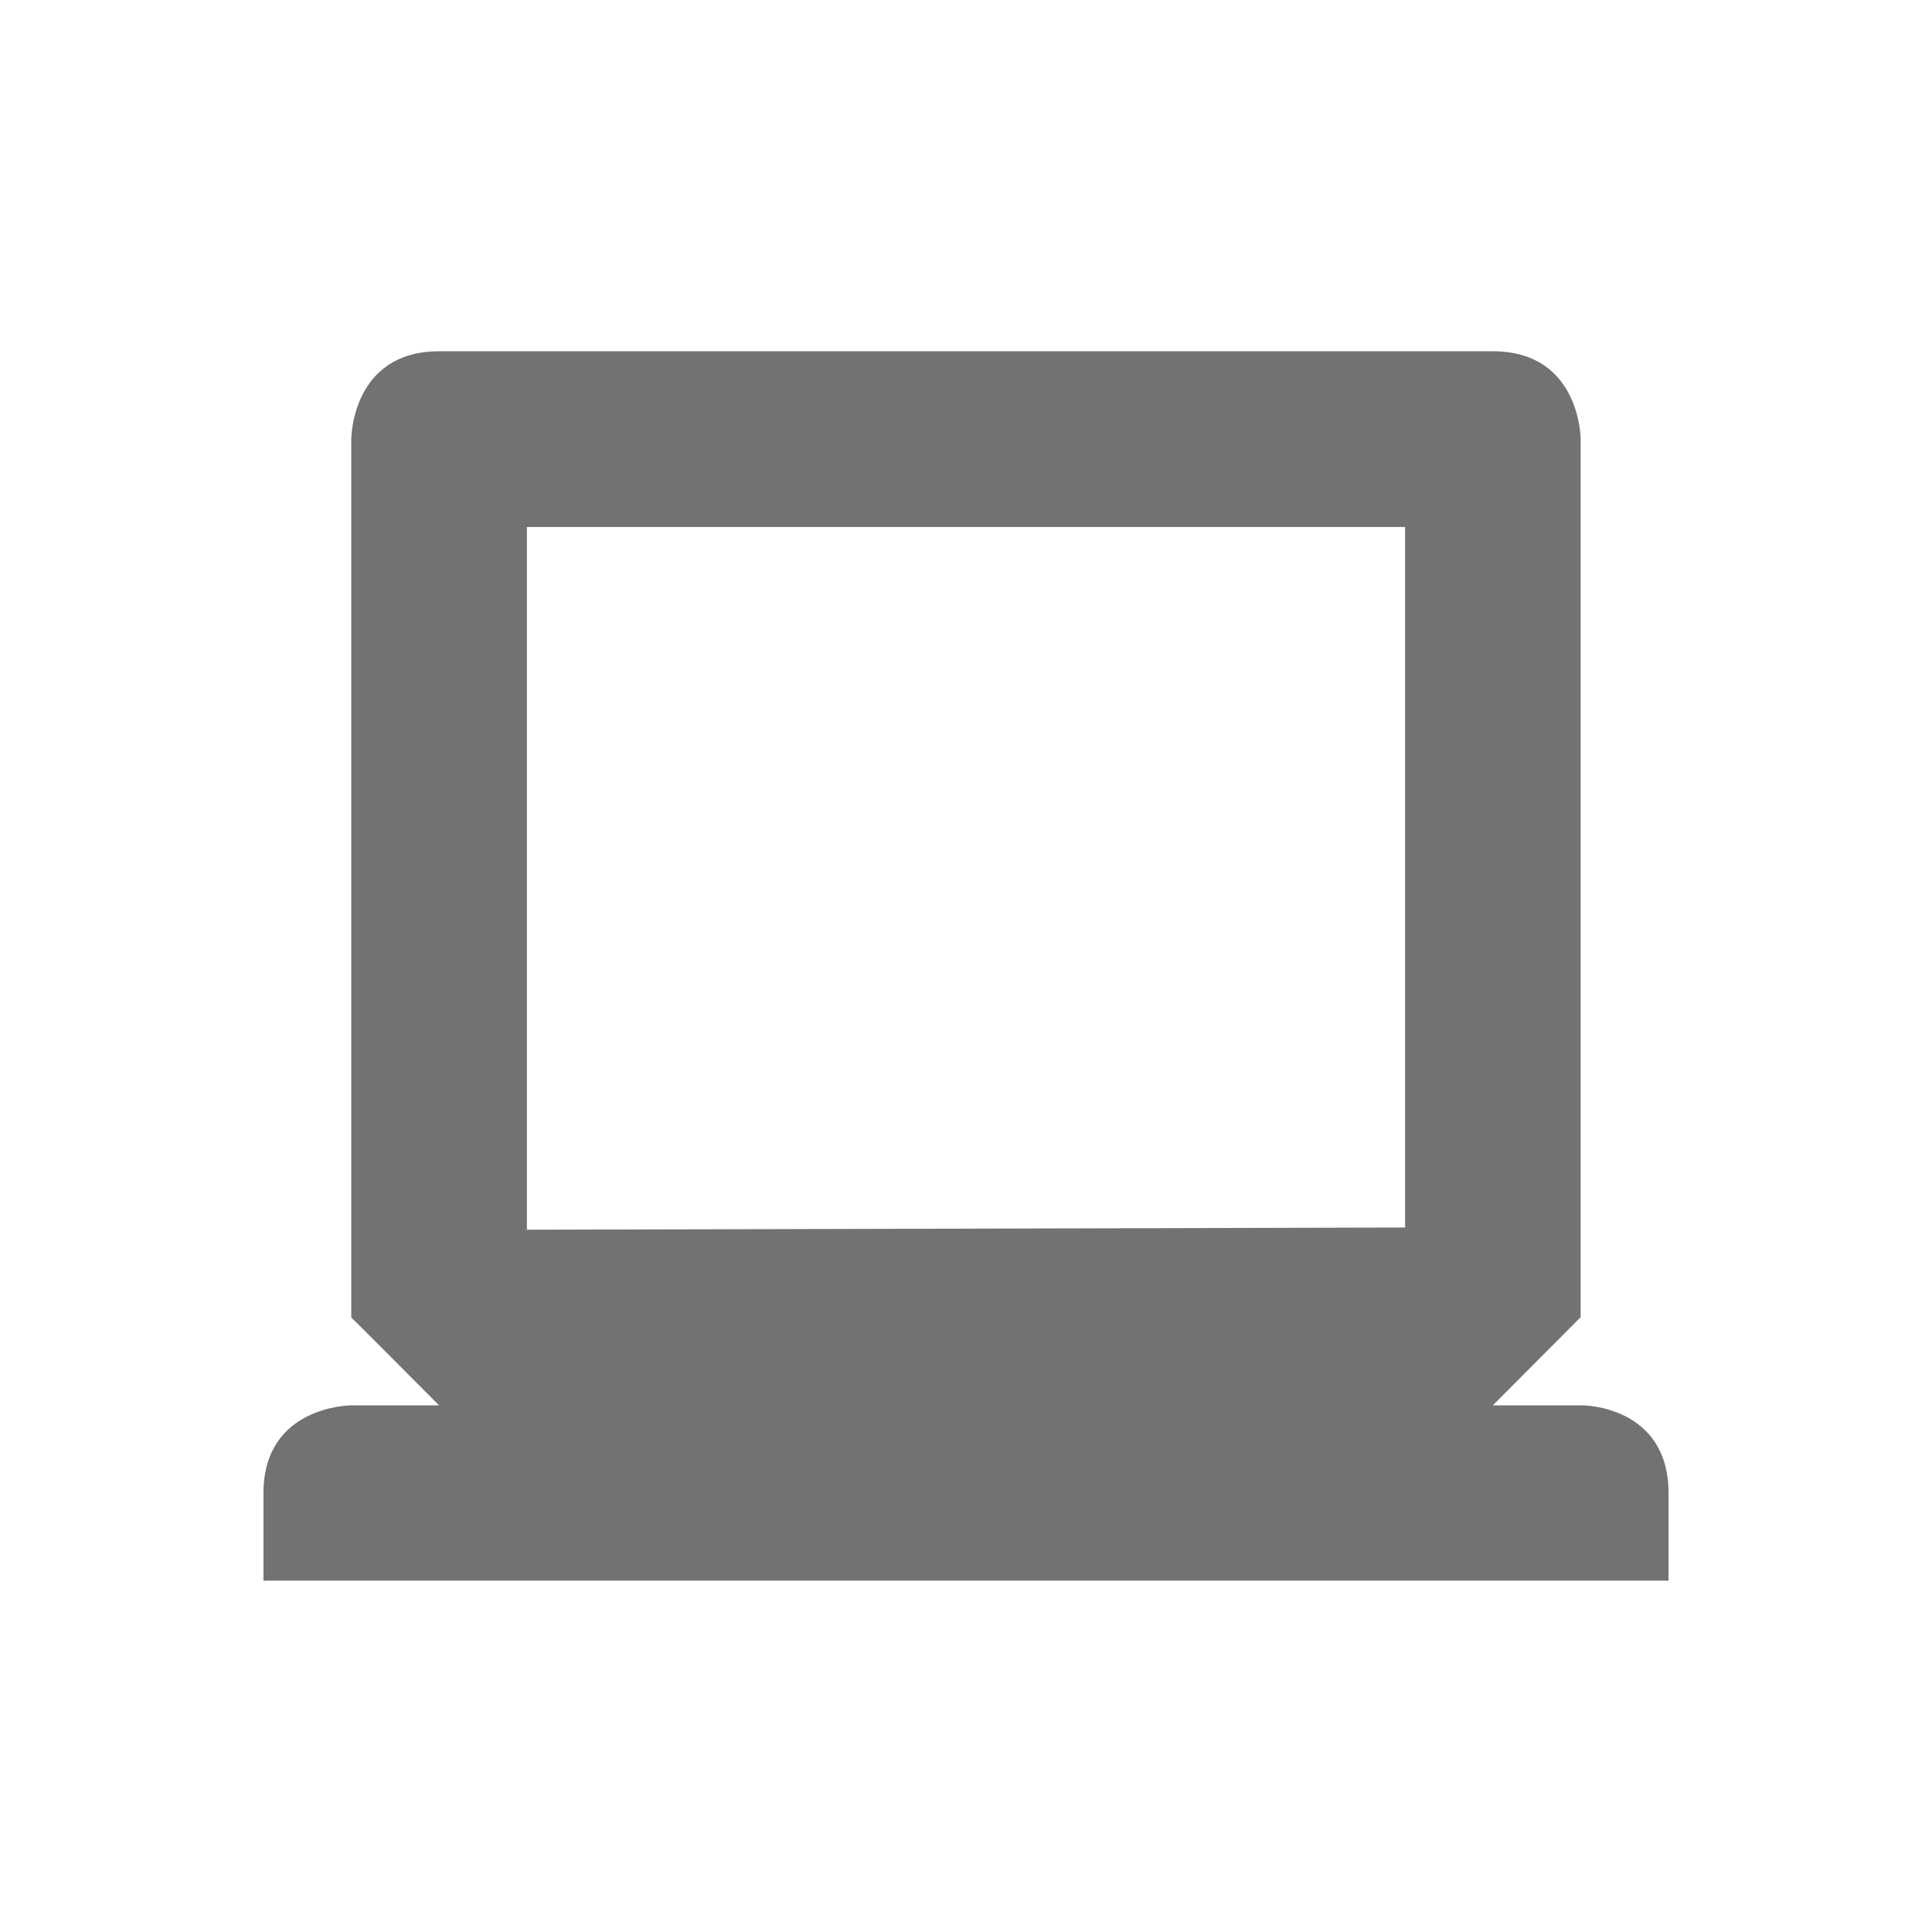
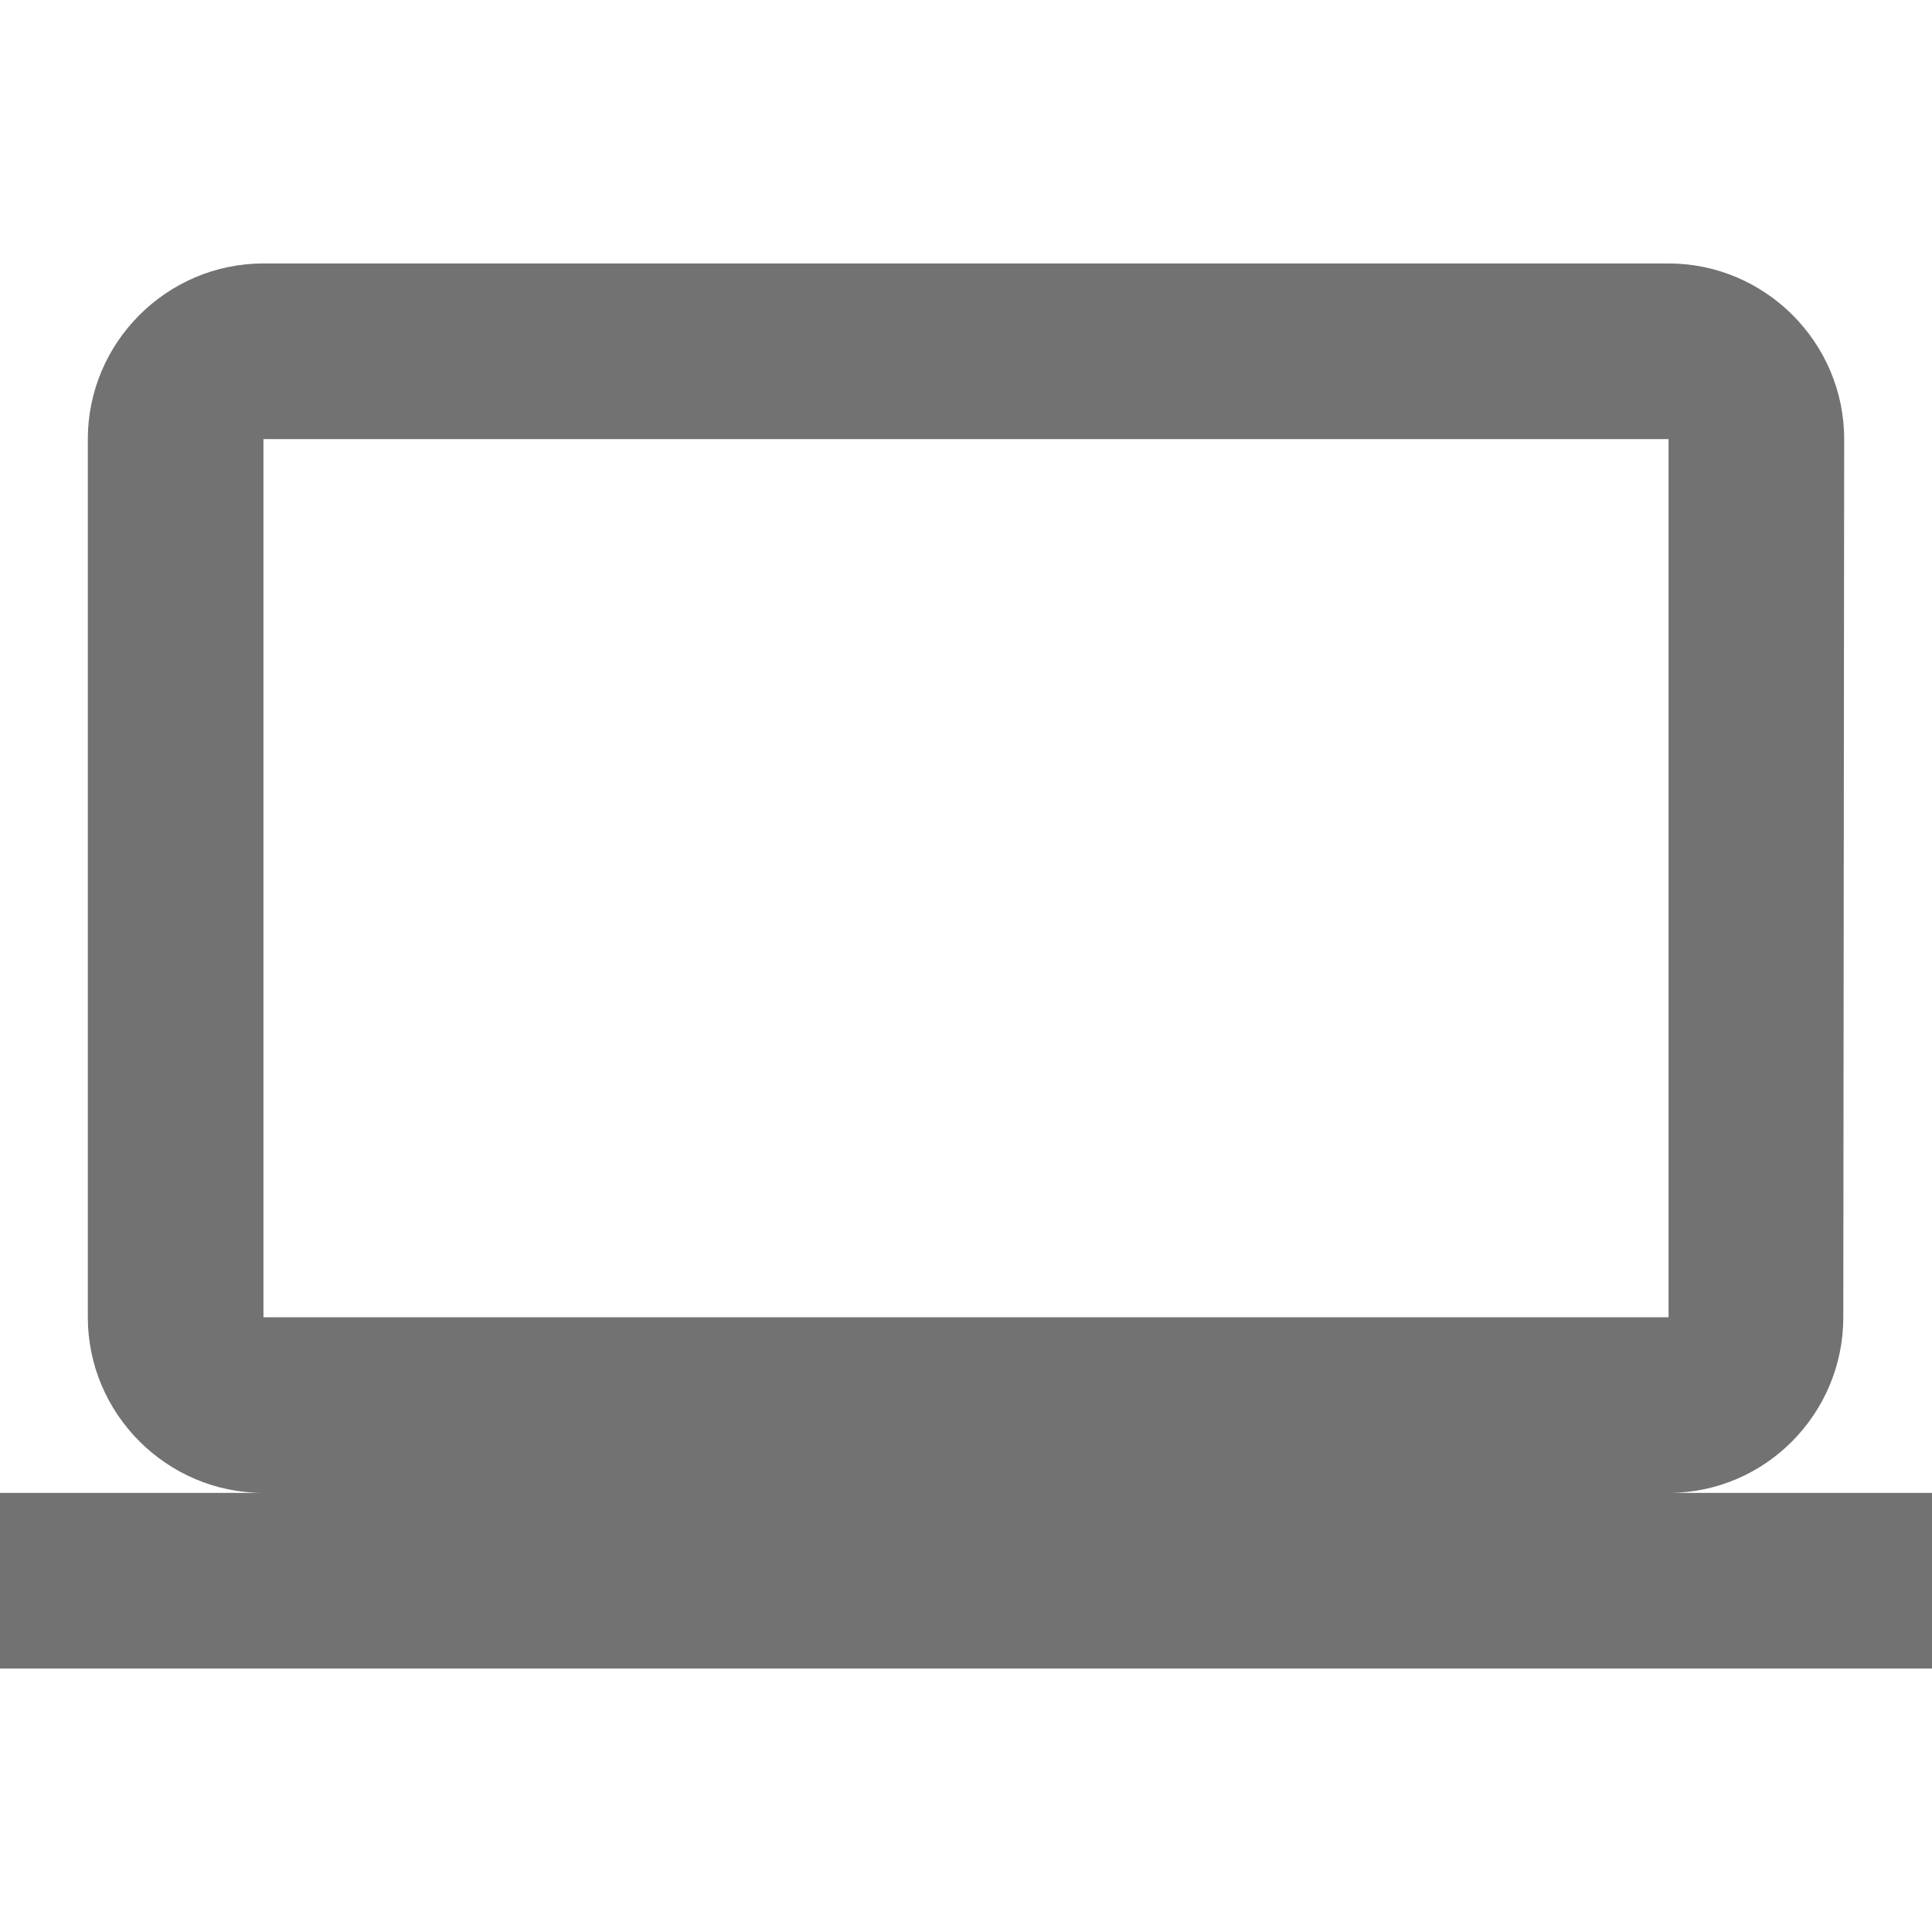
- <svg xmlns="http://www.w3.org/2000/svg" width="22" height="22" version="1.1" viewBox="0 0 22 22">
+ <svg xmlns="http://www.w3.org/2000/svg" width="22" height="22" version="1.1">
  <defs>
    <style id="current-color-scheme" type="text/css">.ColorScheme-Text { color:#727272; } .ColorScheme-Highlight { color:#5294e2; }</style>
  </defs>
-   <path class="ColorScheme-Text" d="m5 4c-1 0-1 1-1 1v10.003c0-0.004 1 1 1 1h-1s-1 0-1 1v0.996h16v-0.996c0-1-0.979-1-0.979-1h-1.022l1-1.004v-9.999s0-1-1-1zm1 2.001h10v7.977l-10 0.025z" fill="currentColor" stroke-width="1" />
+   <path d="m19 17c1.1 0 1.99-0.9 1.99-2l0.01-10c0-1.1-0.9-2-2-2h-16c-1.1 0-2 0.9-2 2v10c0 1.1 0.9 2 2 2h-3v2h22v-2zm-16-12h16v10h-16z" class="ColorScheme-Text" fill="currentColor" />
</svg>
